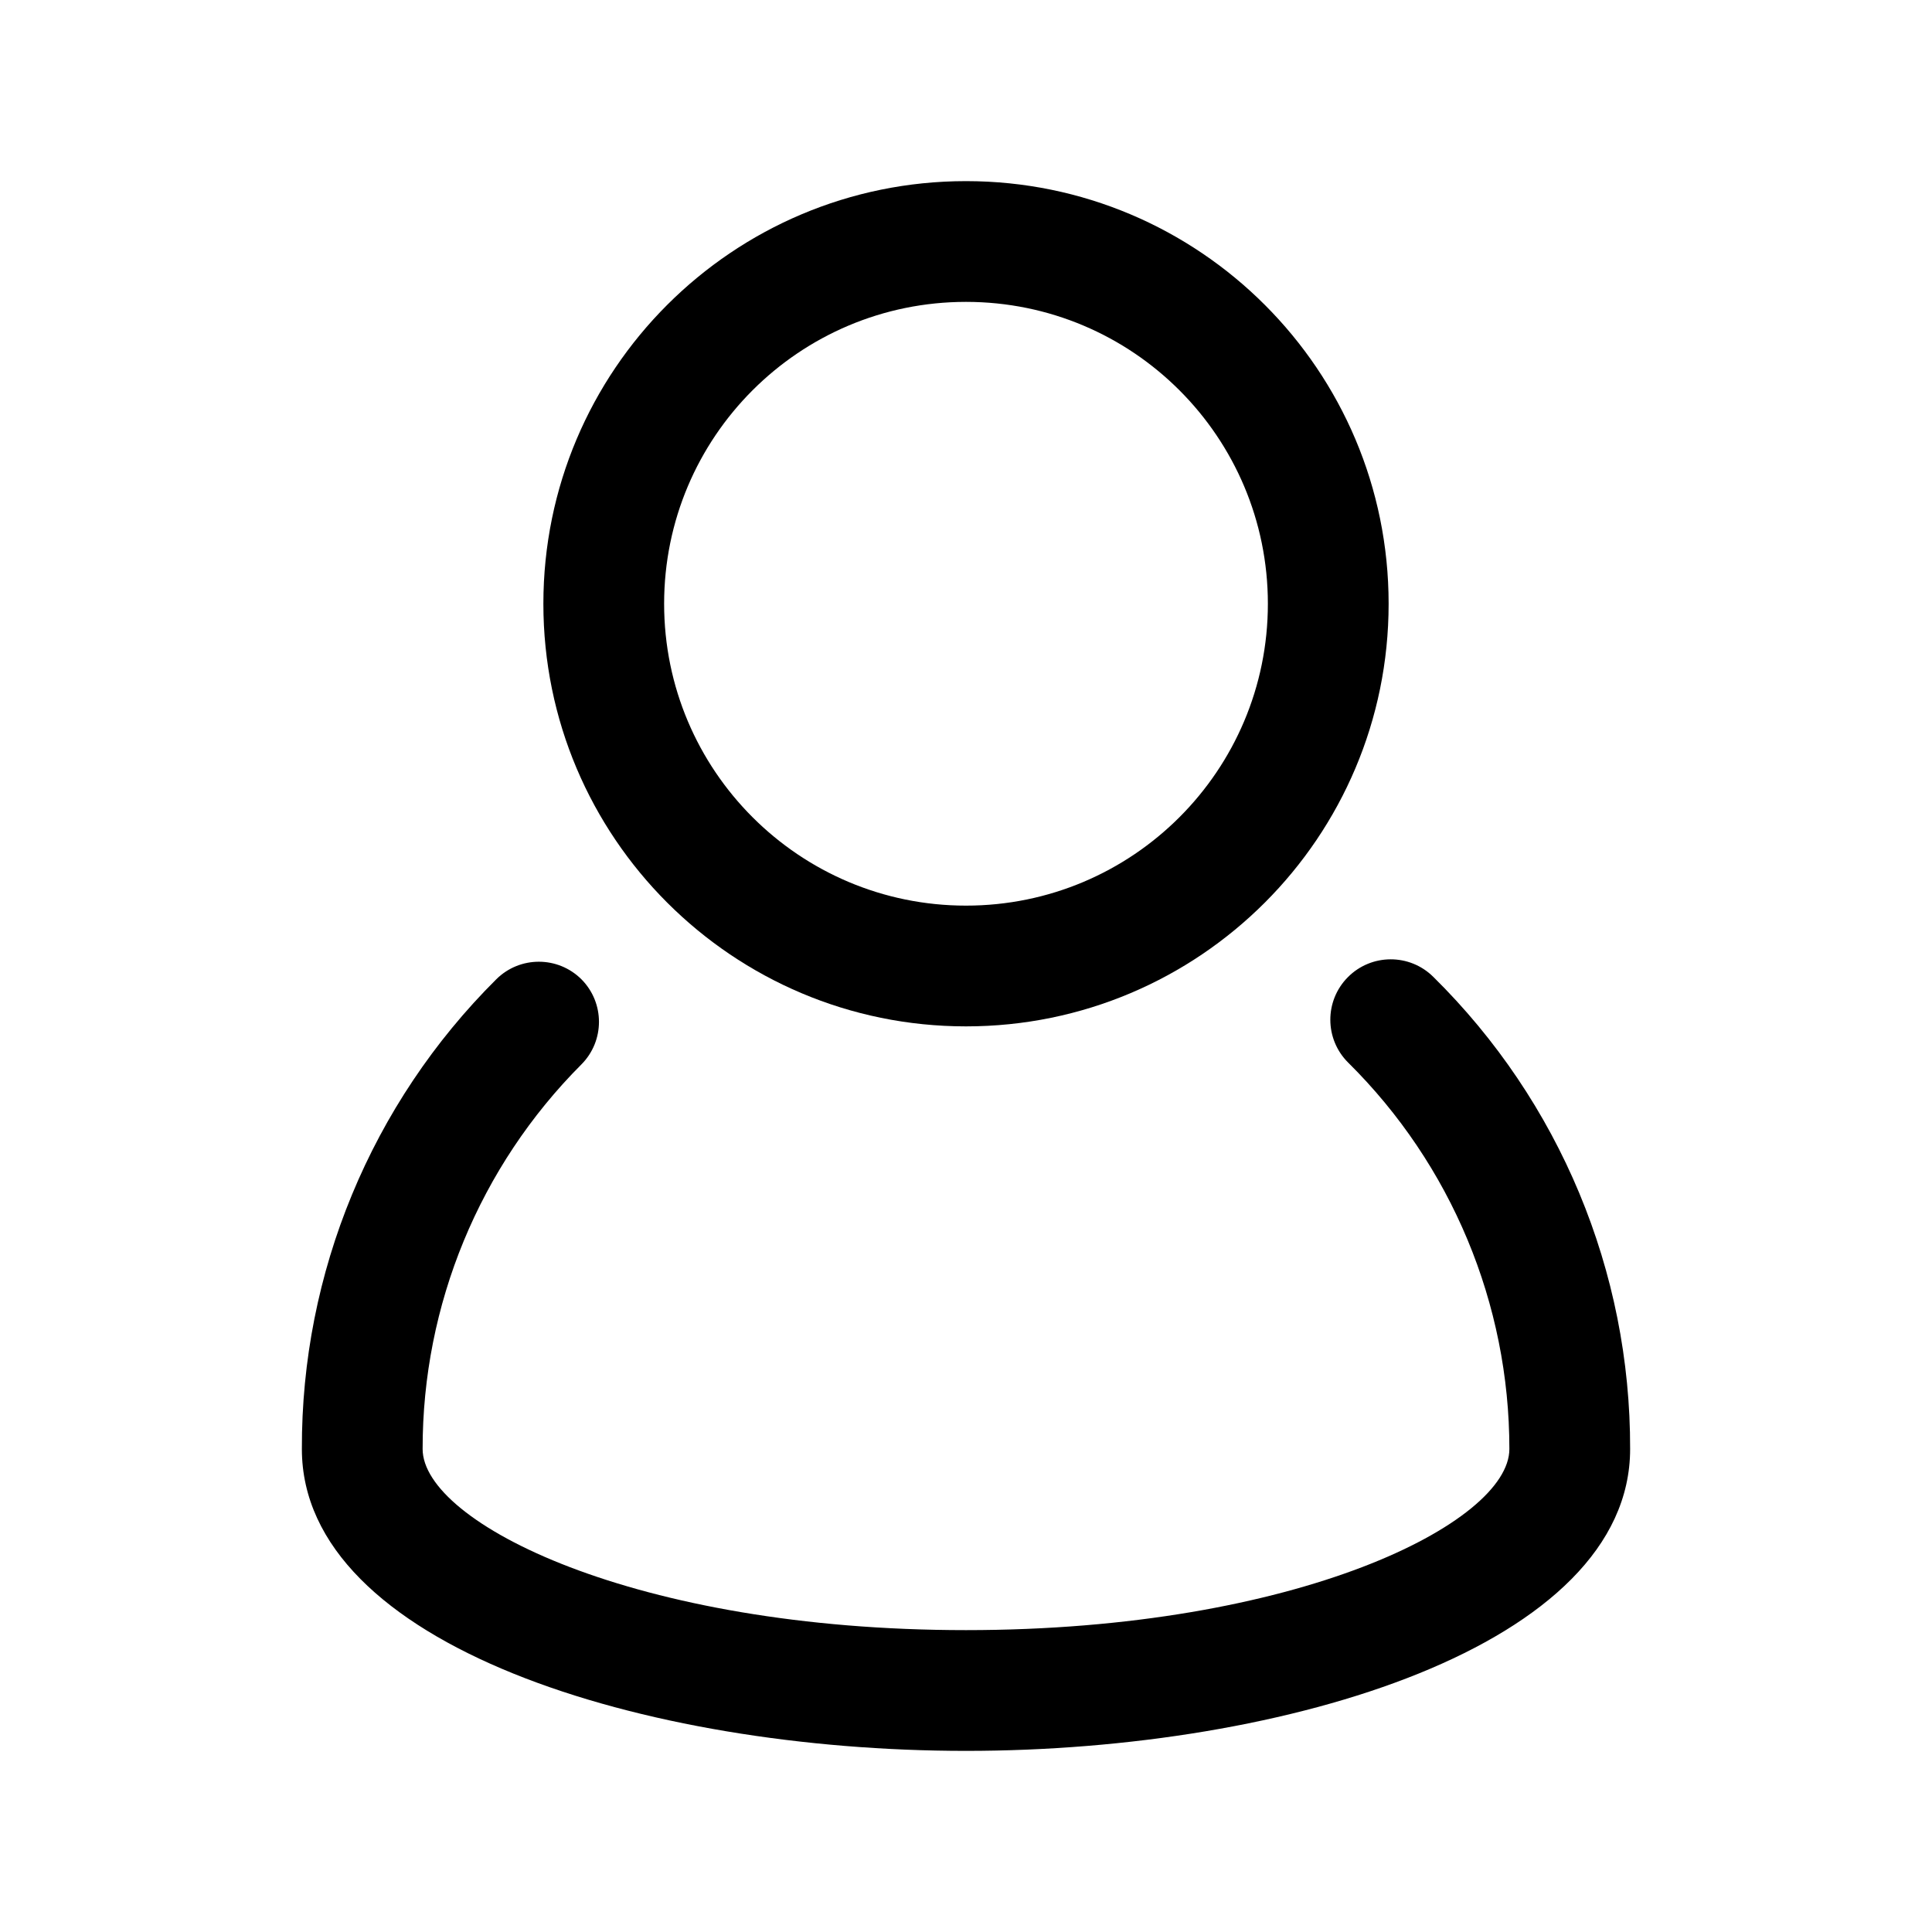
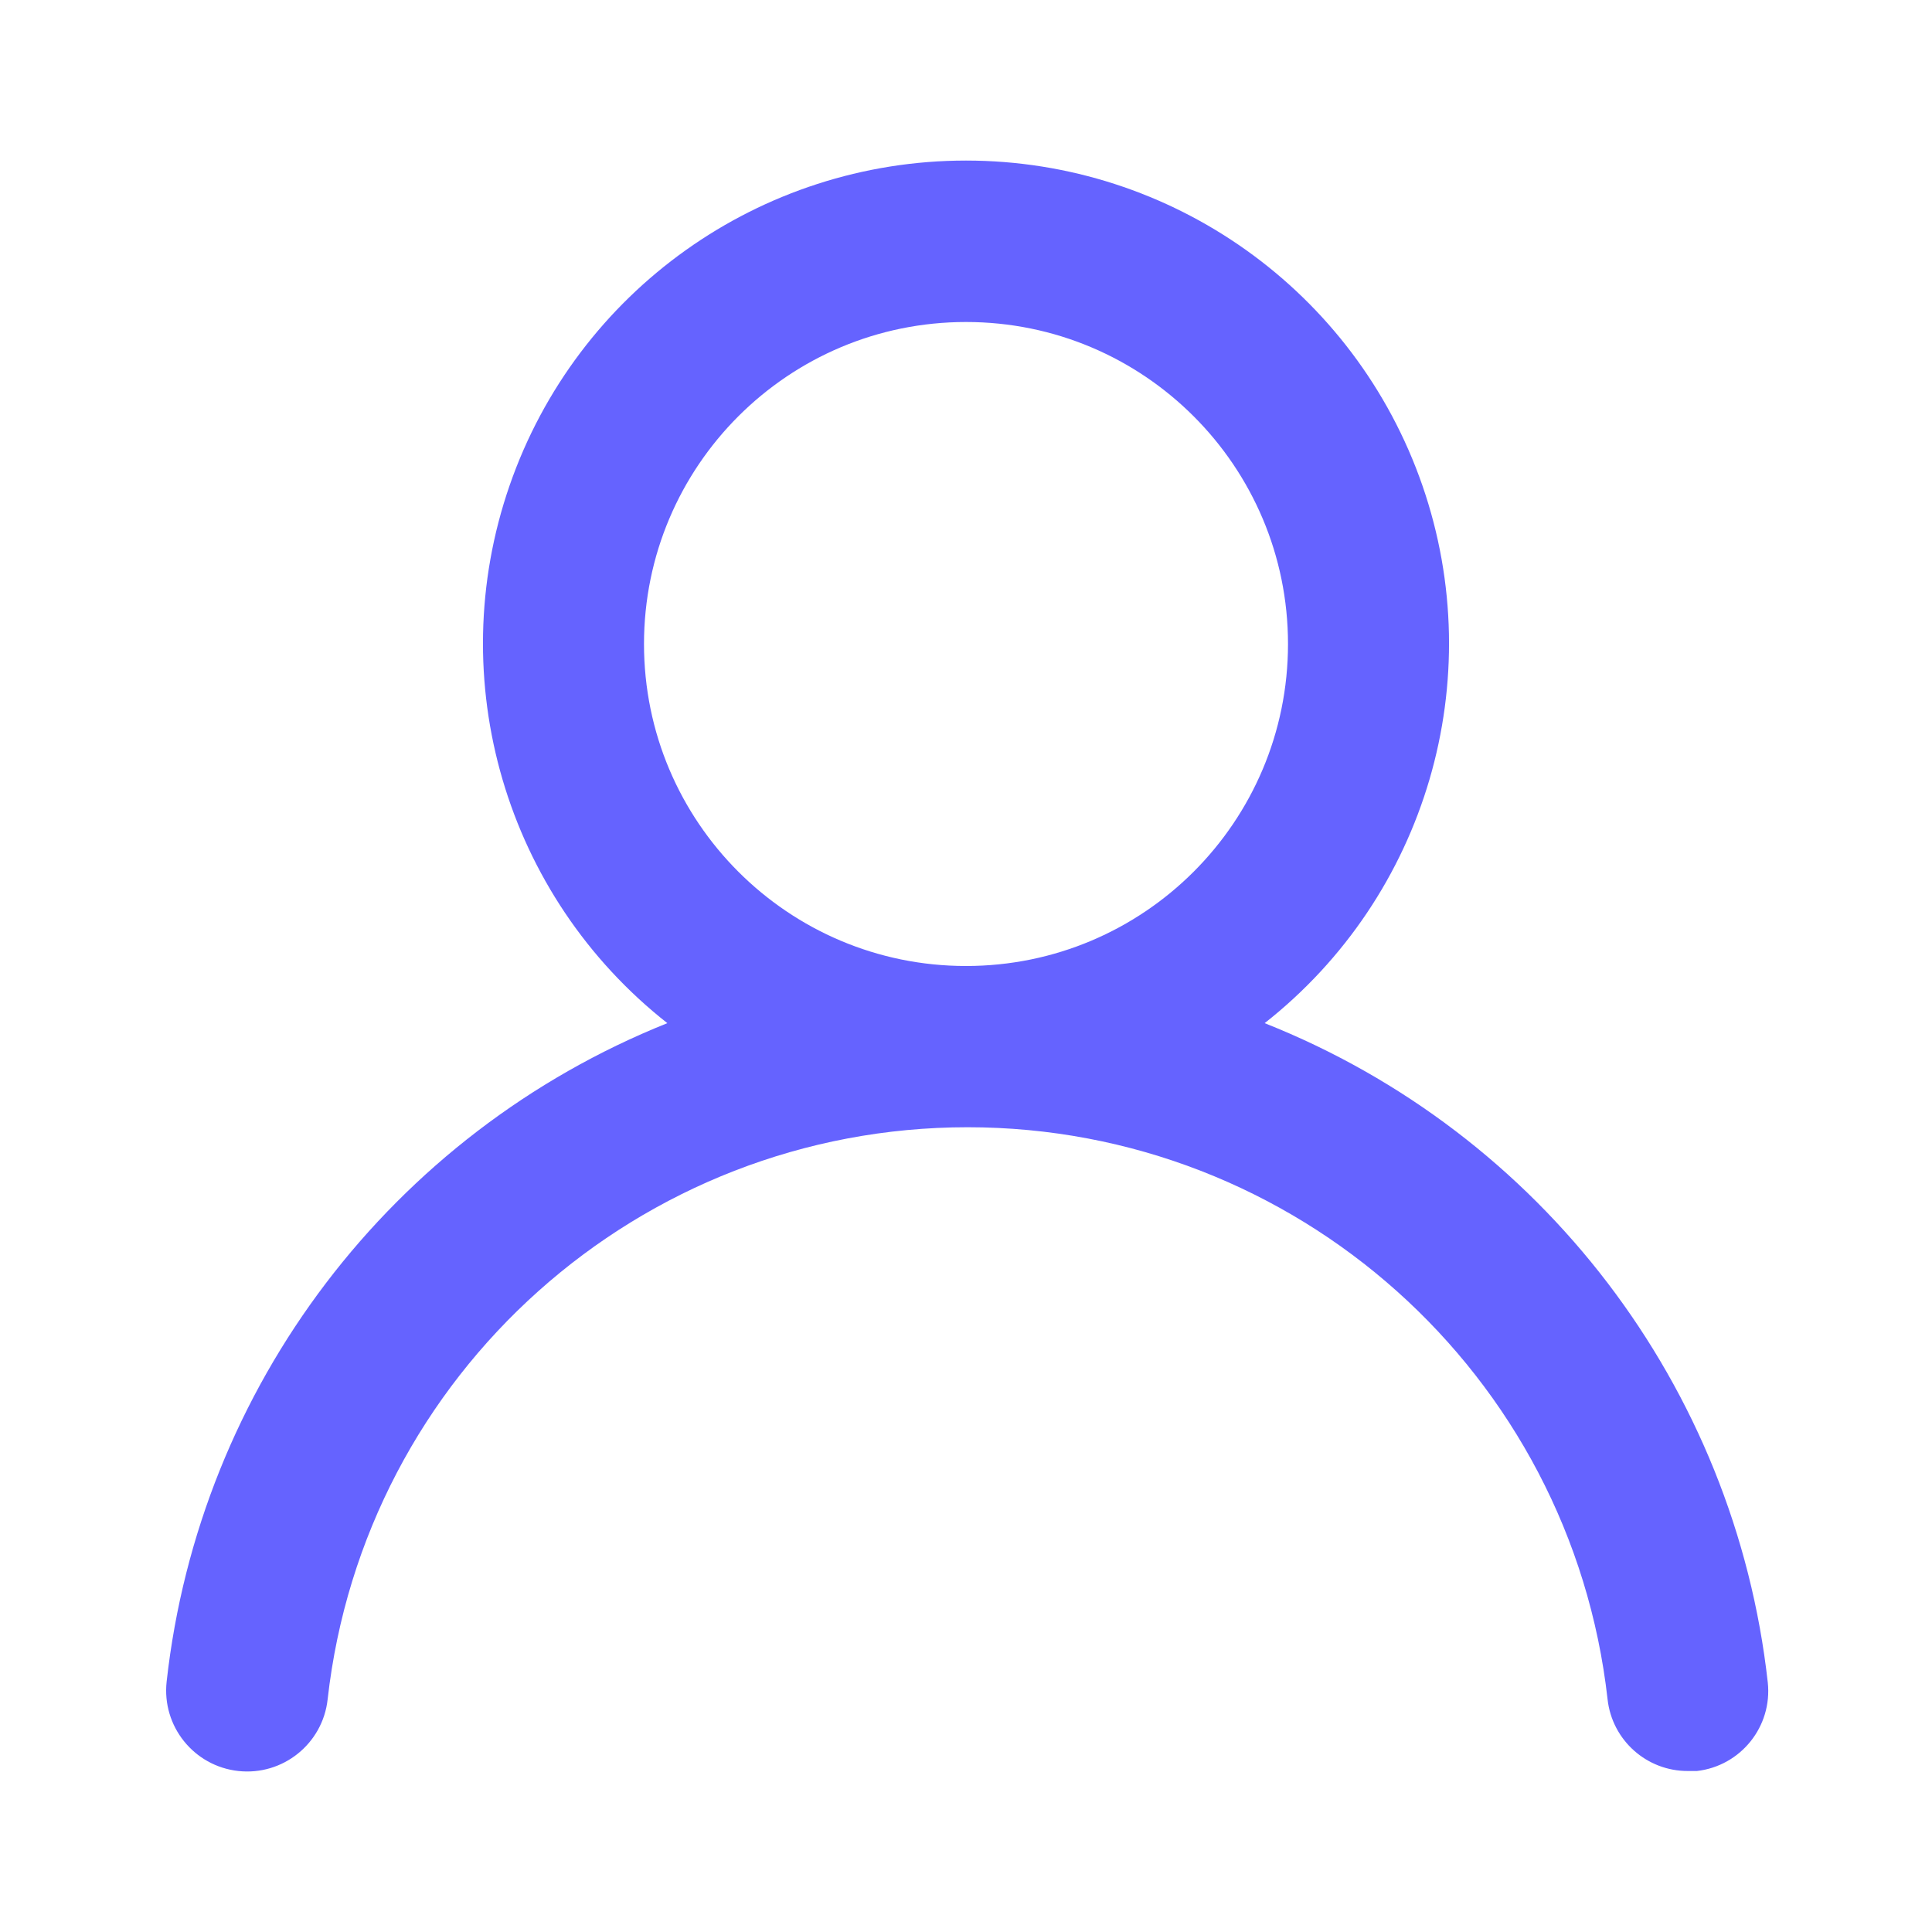
- <svg xmlns="http://www.w3.org/2000/svg" viewBox="0 0 32 32">
-   <g data-name="user people person users man" id="user_people_person_users_man">
-     <path d="M23.74,16.18a1,1,0,1,0-1.41,1.42A9,9,0,0,1,25,24c0,1.22-3.51,3-9,3s-9-1.78-9-3a9,9,0,0,1,2.63-6.37,1,1,0,0,0,0-1.41,1,1,0,0,0-1.41,0A10.92,10.92,0,0,0,5,24c0,3.25,5.67,5,11,5s11-1.75,11-5A10.94,10.94,0,0,0,23.74,16.18Z" />
-     <path d="M16,17a7,7,0,1,0-7-7A7,7,0,0,0,16,17ZM16,5a5,5,0,1,1-5,5A5,5,0,0,1,16,5Z" />
-   </g>
+ <svg xmlns="http://www.w3.org/2000/svg" viewBox="0 0 24 24">
+   <path d="M15.71,12.71a6,6,0,1,0-7.42,0,10,10,0,0,0-6.22,8.18,1,1,0,0,0,2,.22,8,8,0,0,1,15.9,0,1,1,0,0,0,1,.89h.11a1,1,0,0,0,.88-1.1A10,10,0,0,0,15.71,12.71ZM12,12a4,4,0,1,1,4-4A4,4,0,0,1,12,12Z" fill="#6563ff" />
</svg>
